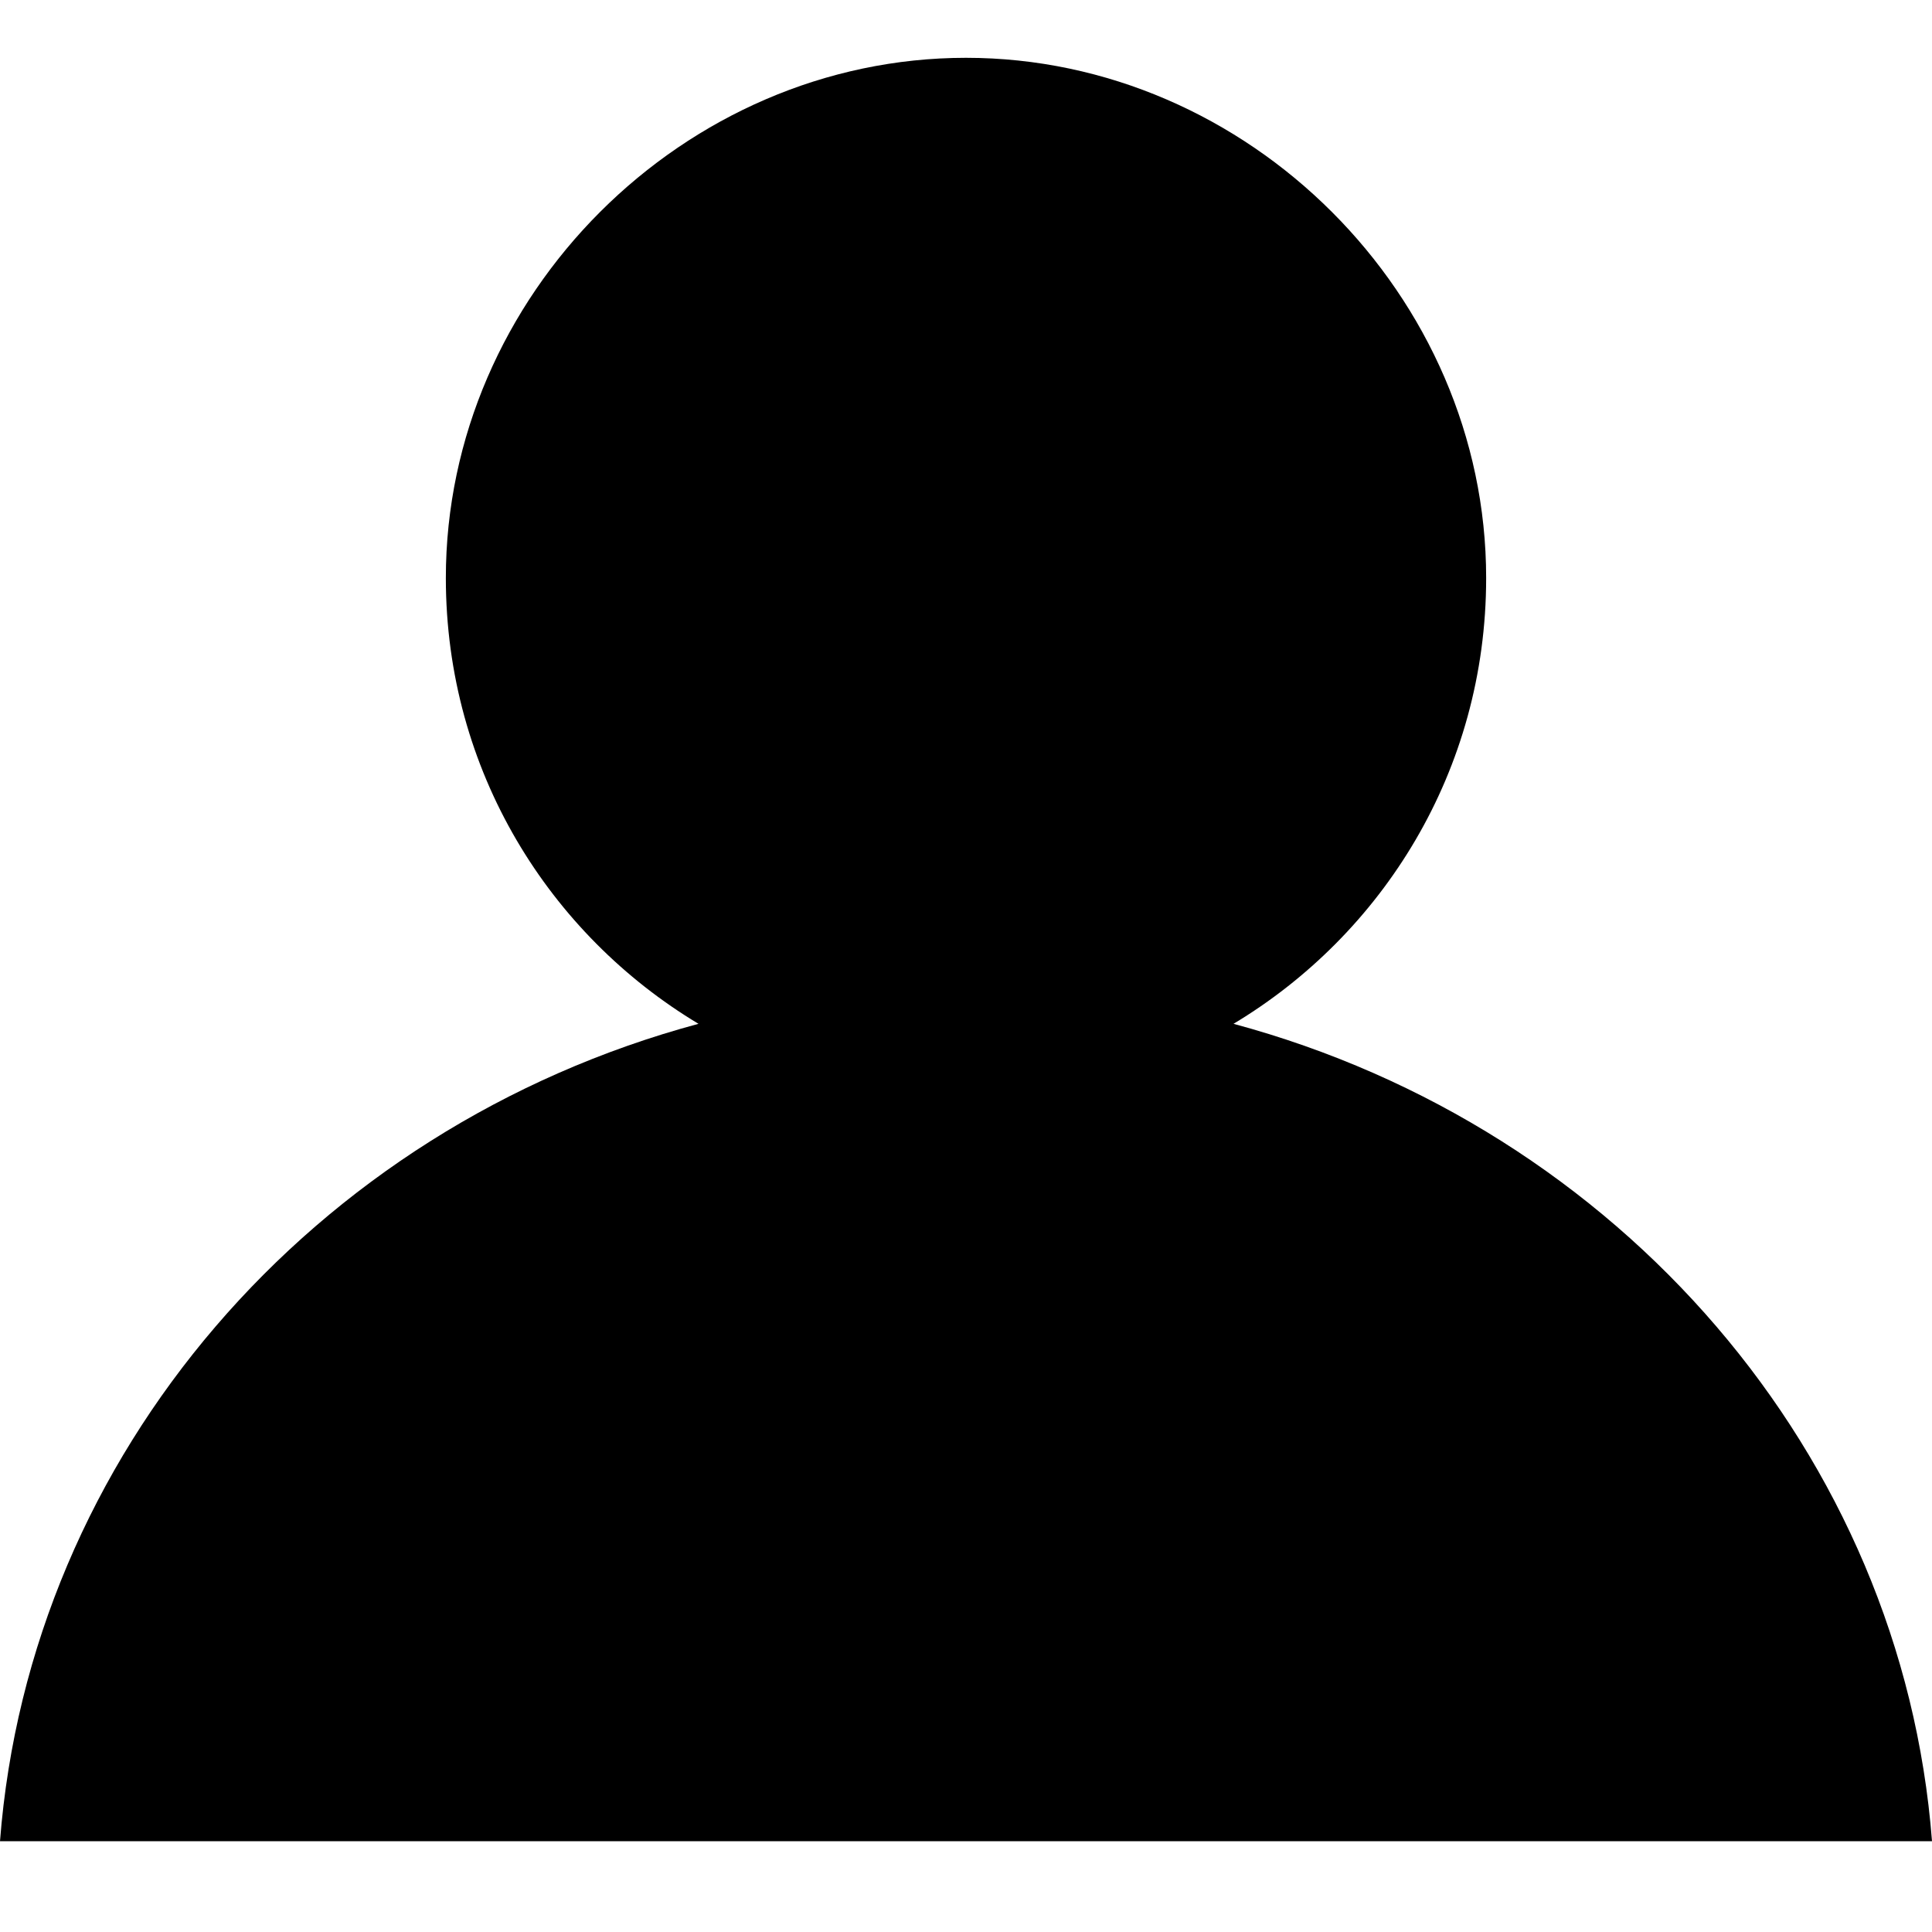
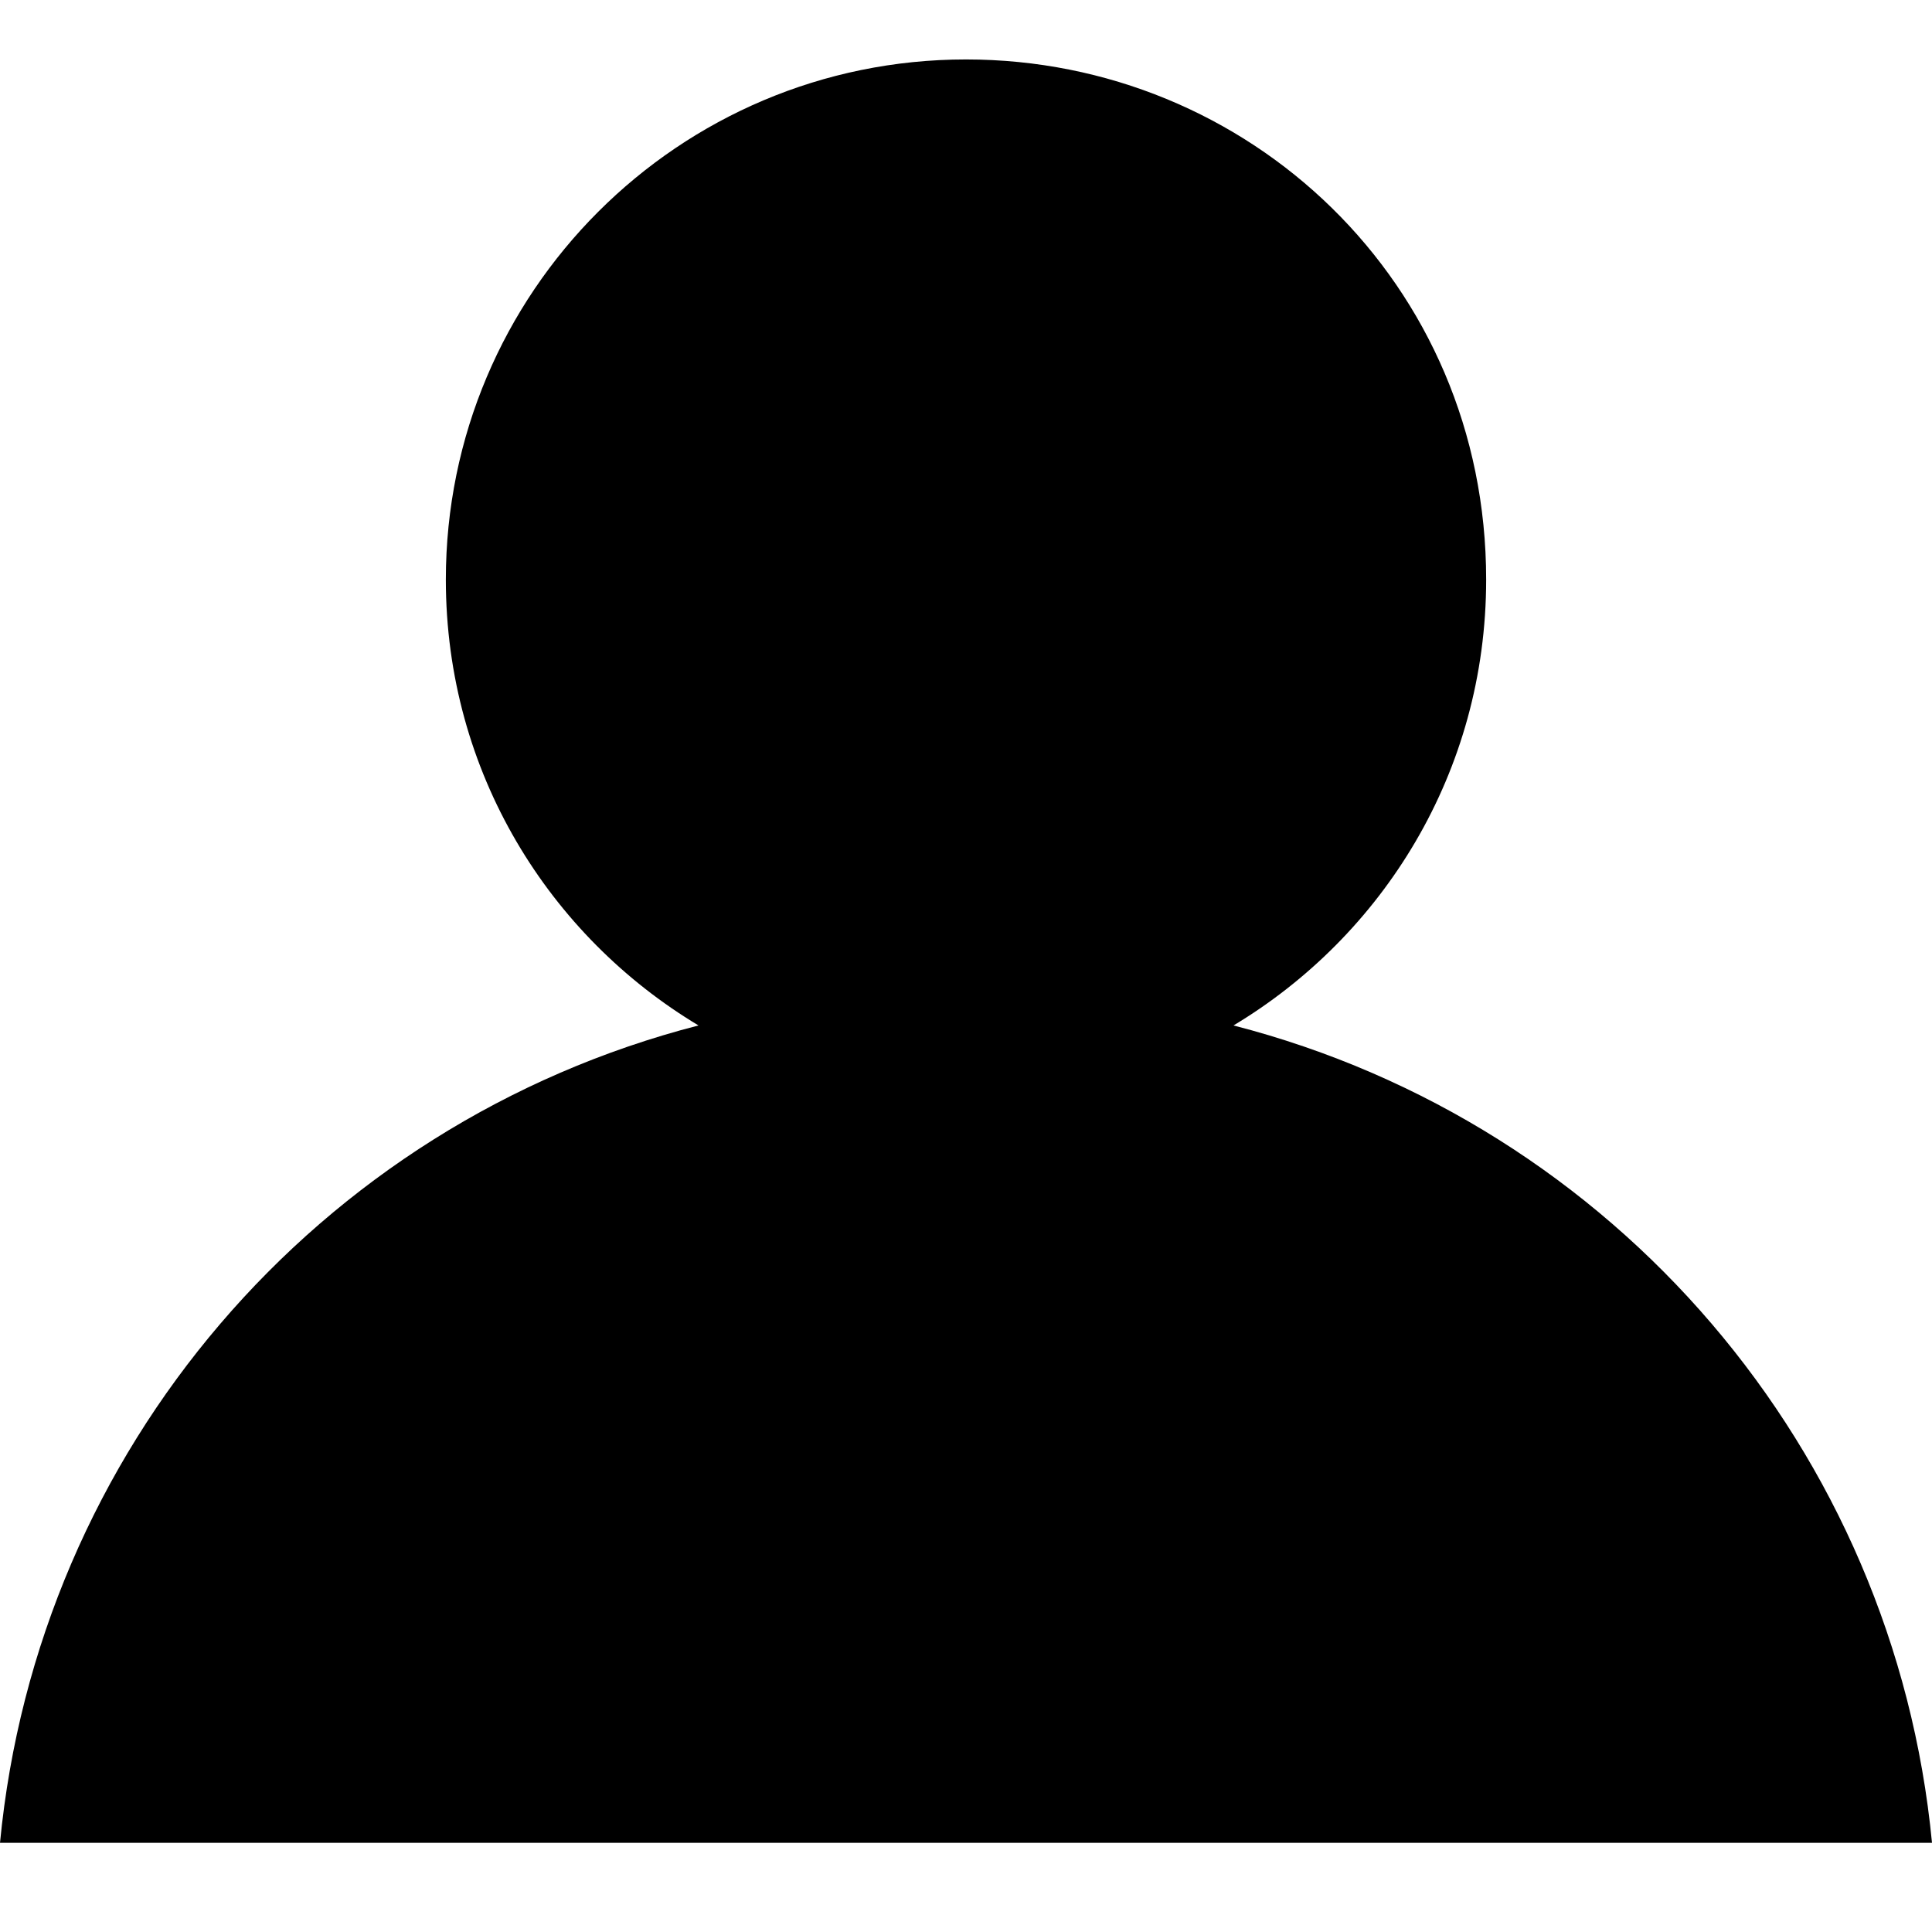
- <svg xmlns="http://www.w3.org/2000/svg" width="13" height="13" viewBox="0 0 13 13" fill="none">
-   <path d="M0 12.389H13C12.8 9.789 10.9 7.589 8.3 6.889C9.3 6.289 10 5.189 10 3.889C10 1.989 8.4 0.389 6.5 0.389C4.6 0.389 3 1.989 3 3.889C3 5.189 3.7 6.289 4.7 6.889C2.1 7.589 0.2 9.789 0 12.389Z" fill="black" />
+ <svg xmlns="http://www.w3.org/2000/svg" width="13" height="13" fill="none">
+   <path d="M0 12.4h13a6.3 6.3 0 0 0-4.7-5.5c1-.6 1.7-1.7 1.7-3C10 1.9 8.4.4 6.5.4A3.5 3.5 0 0 0 3 3.9c0 1.3.7 2.4 1.7 3A6.3 6.3 0 0 0 0 12.4Z" fill="#000" />
</svg>
